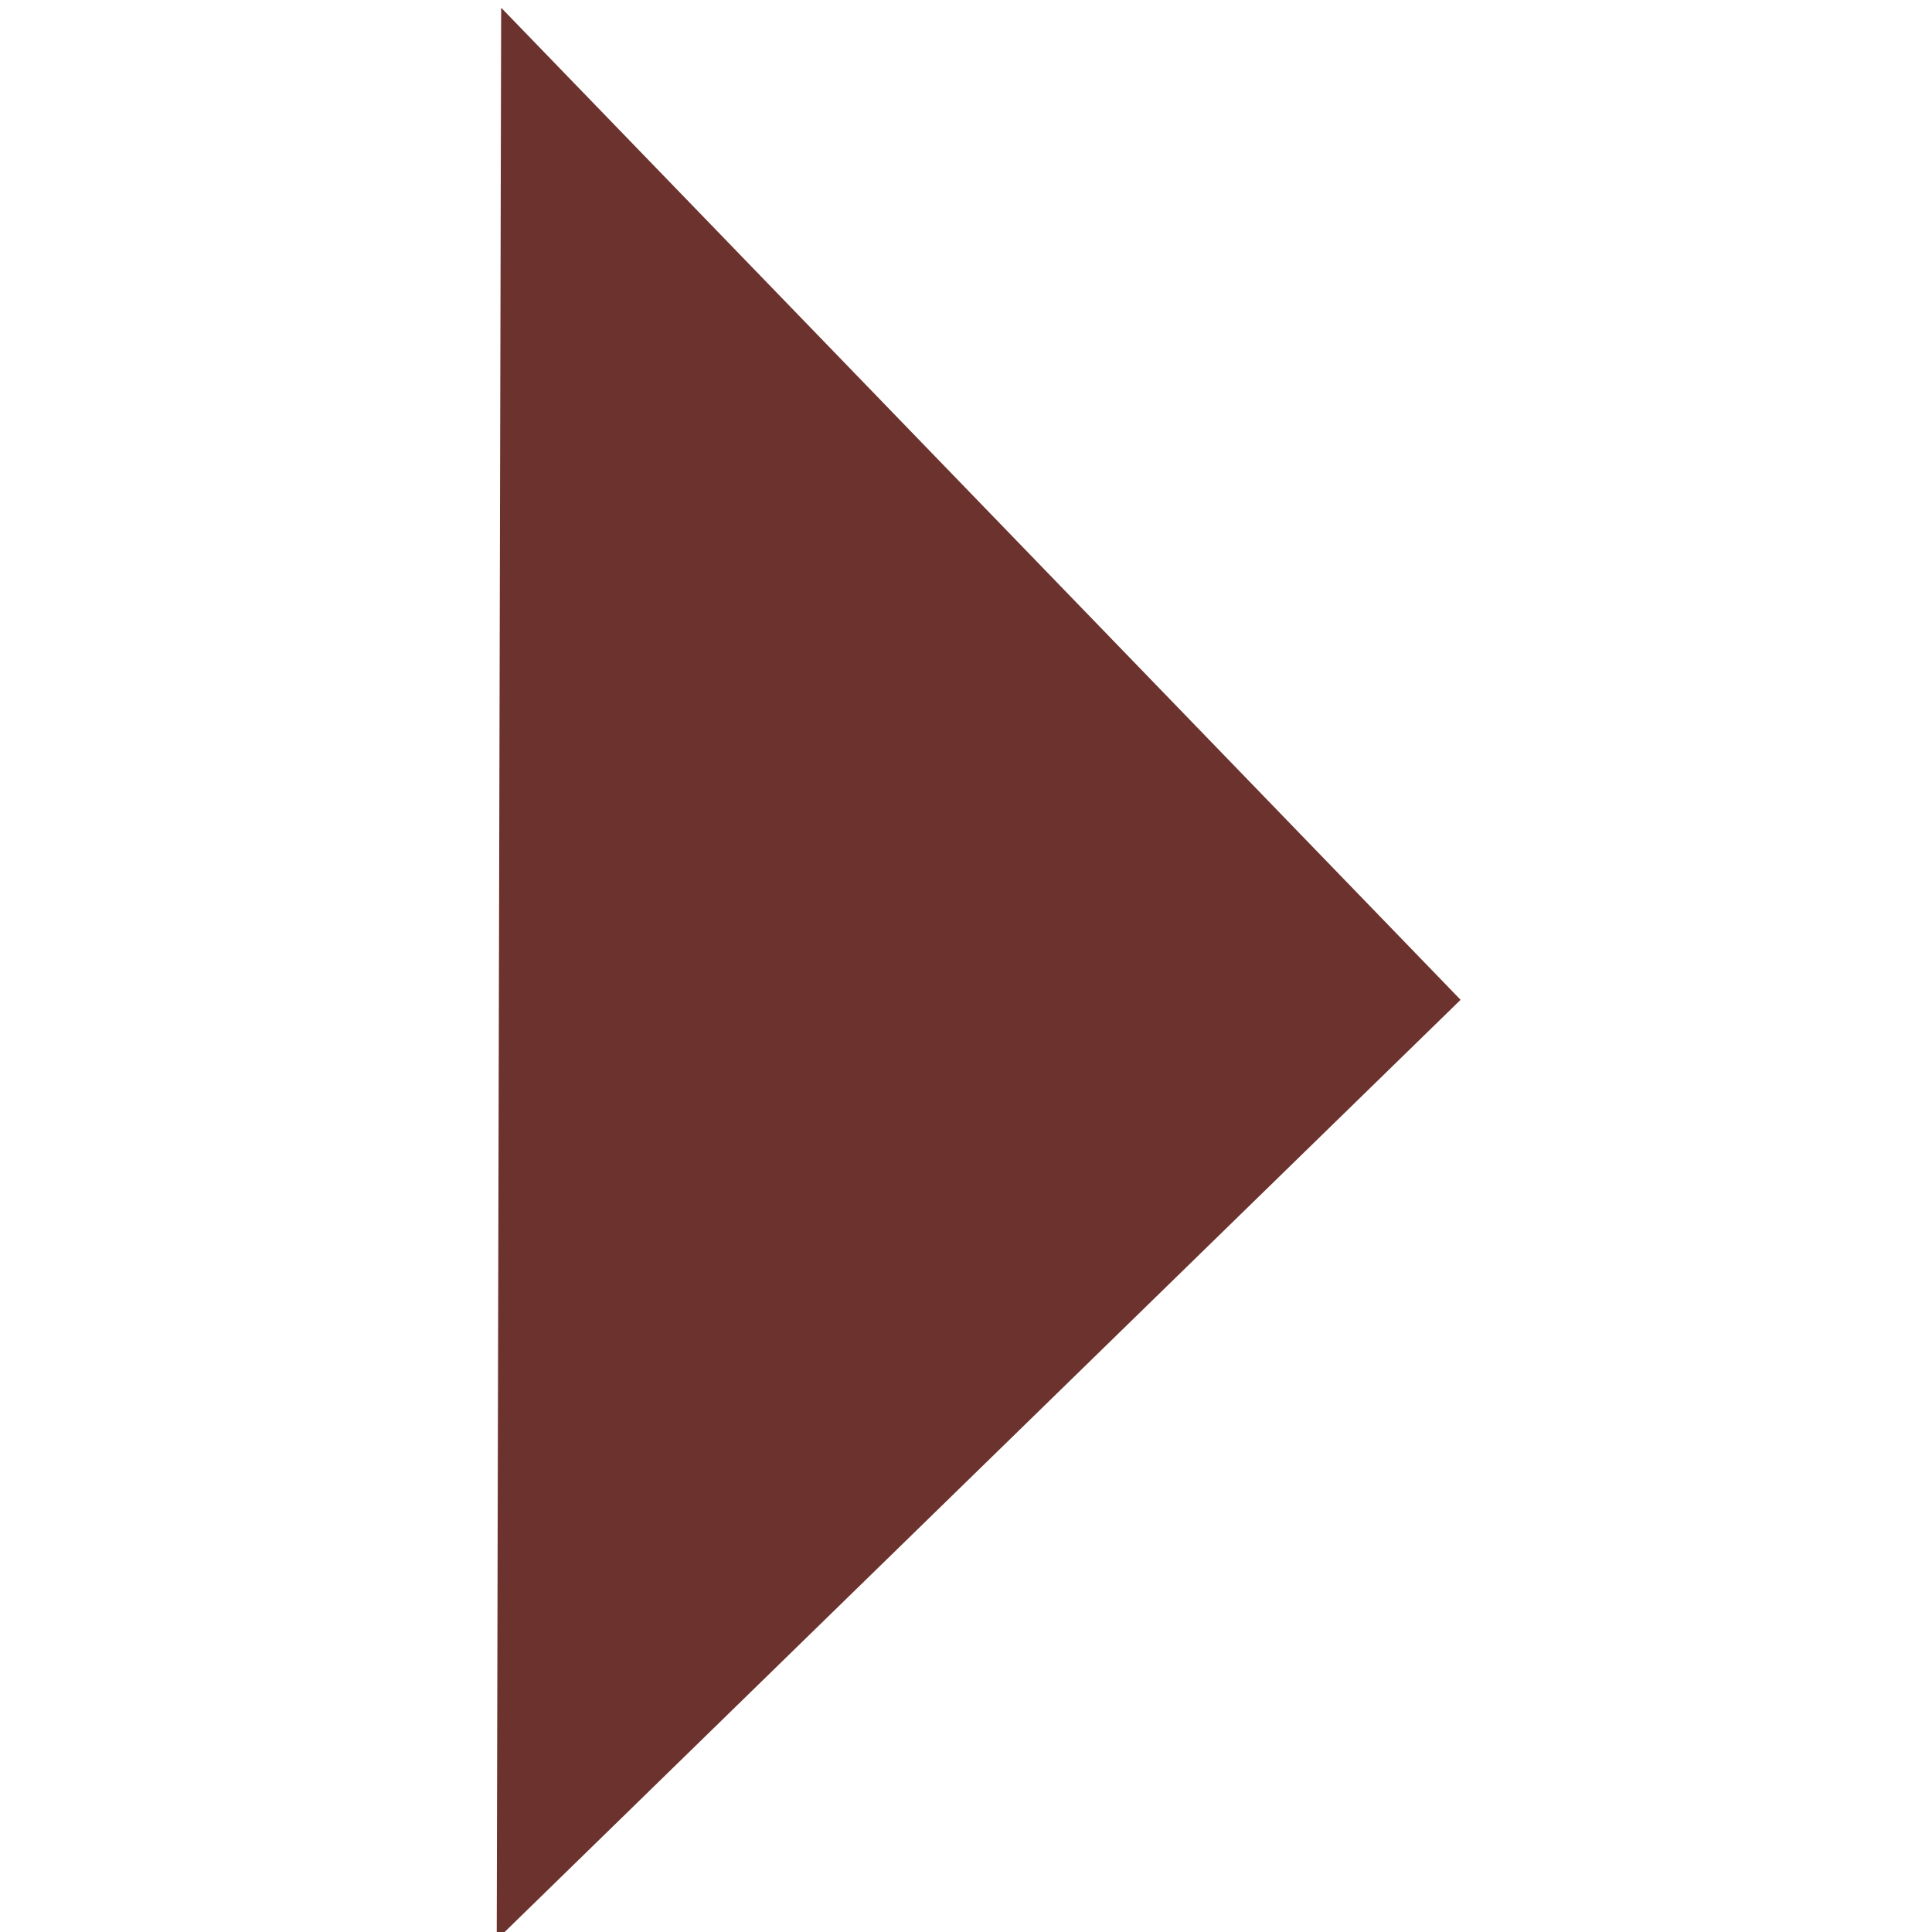
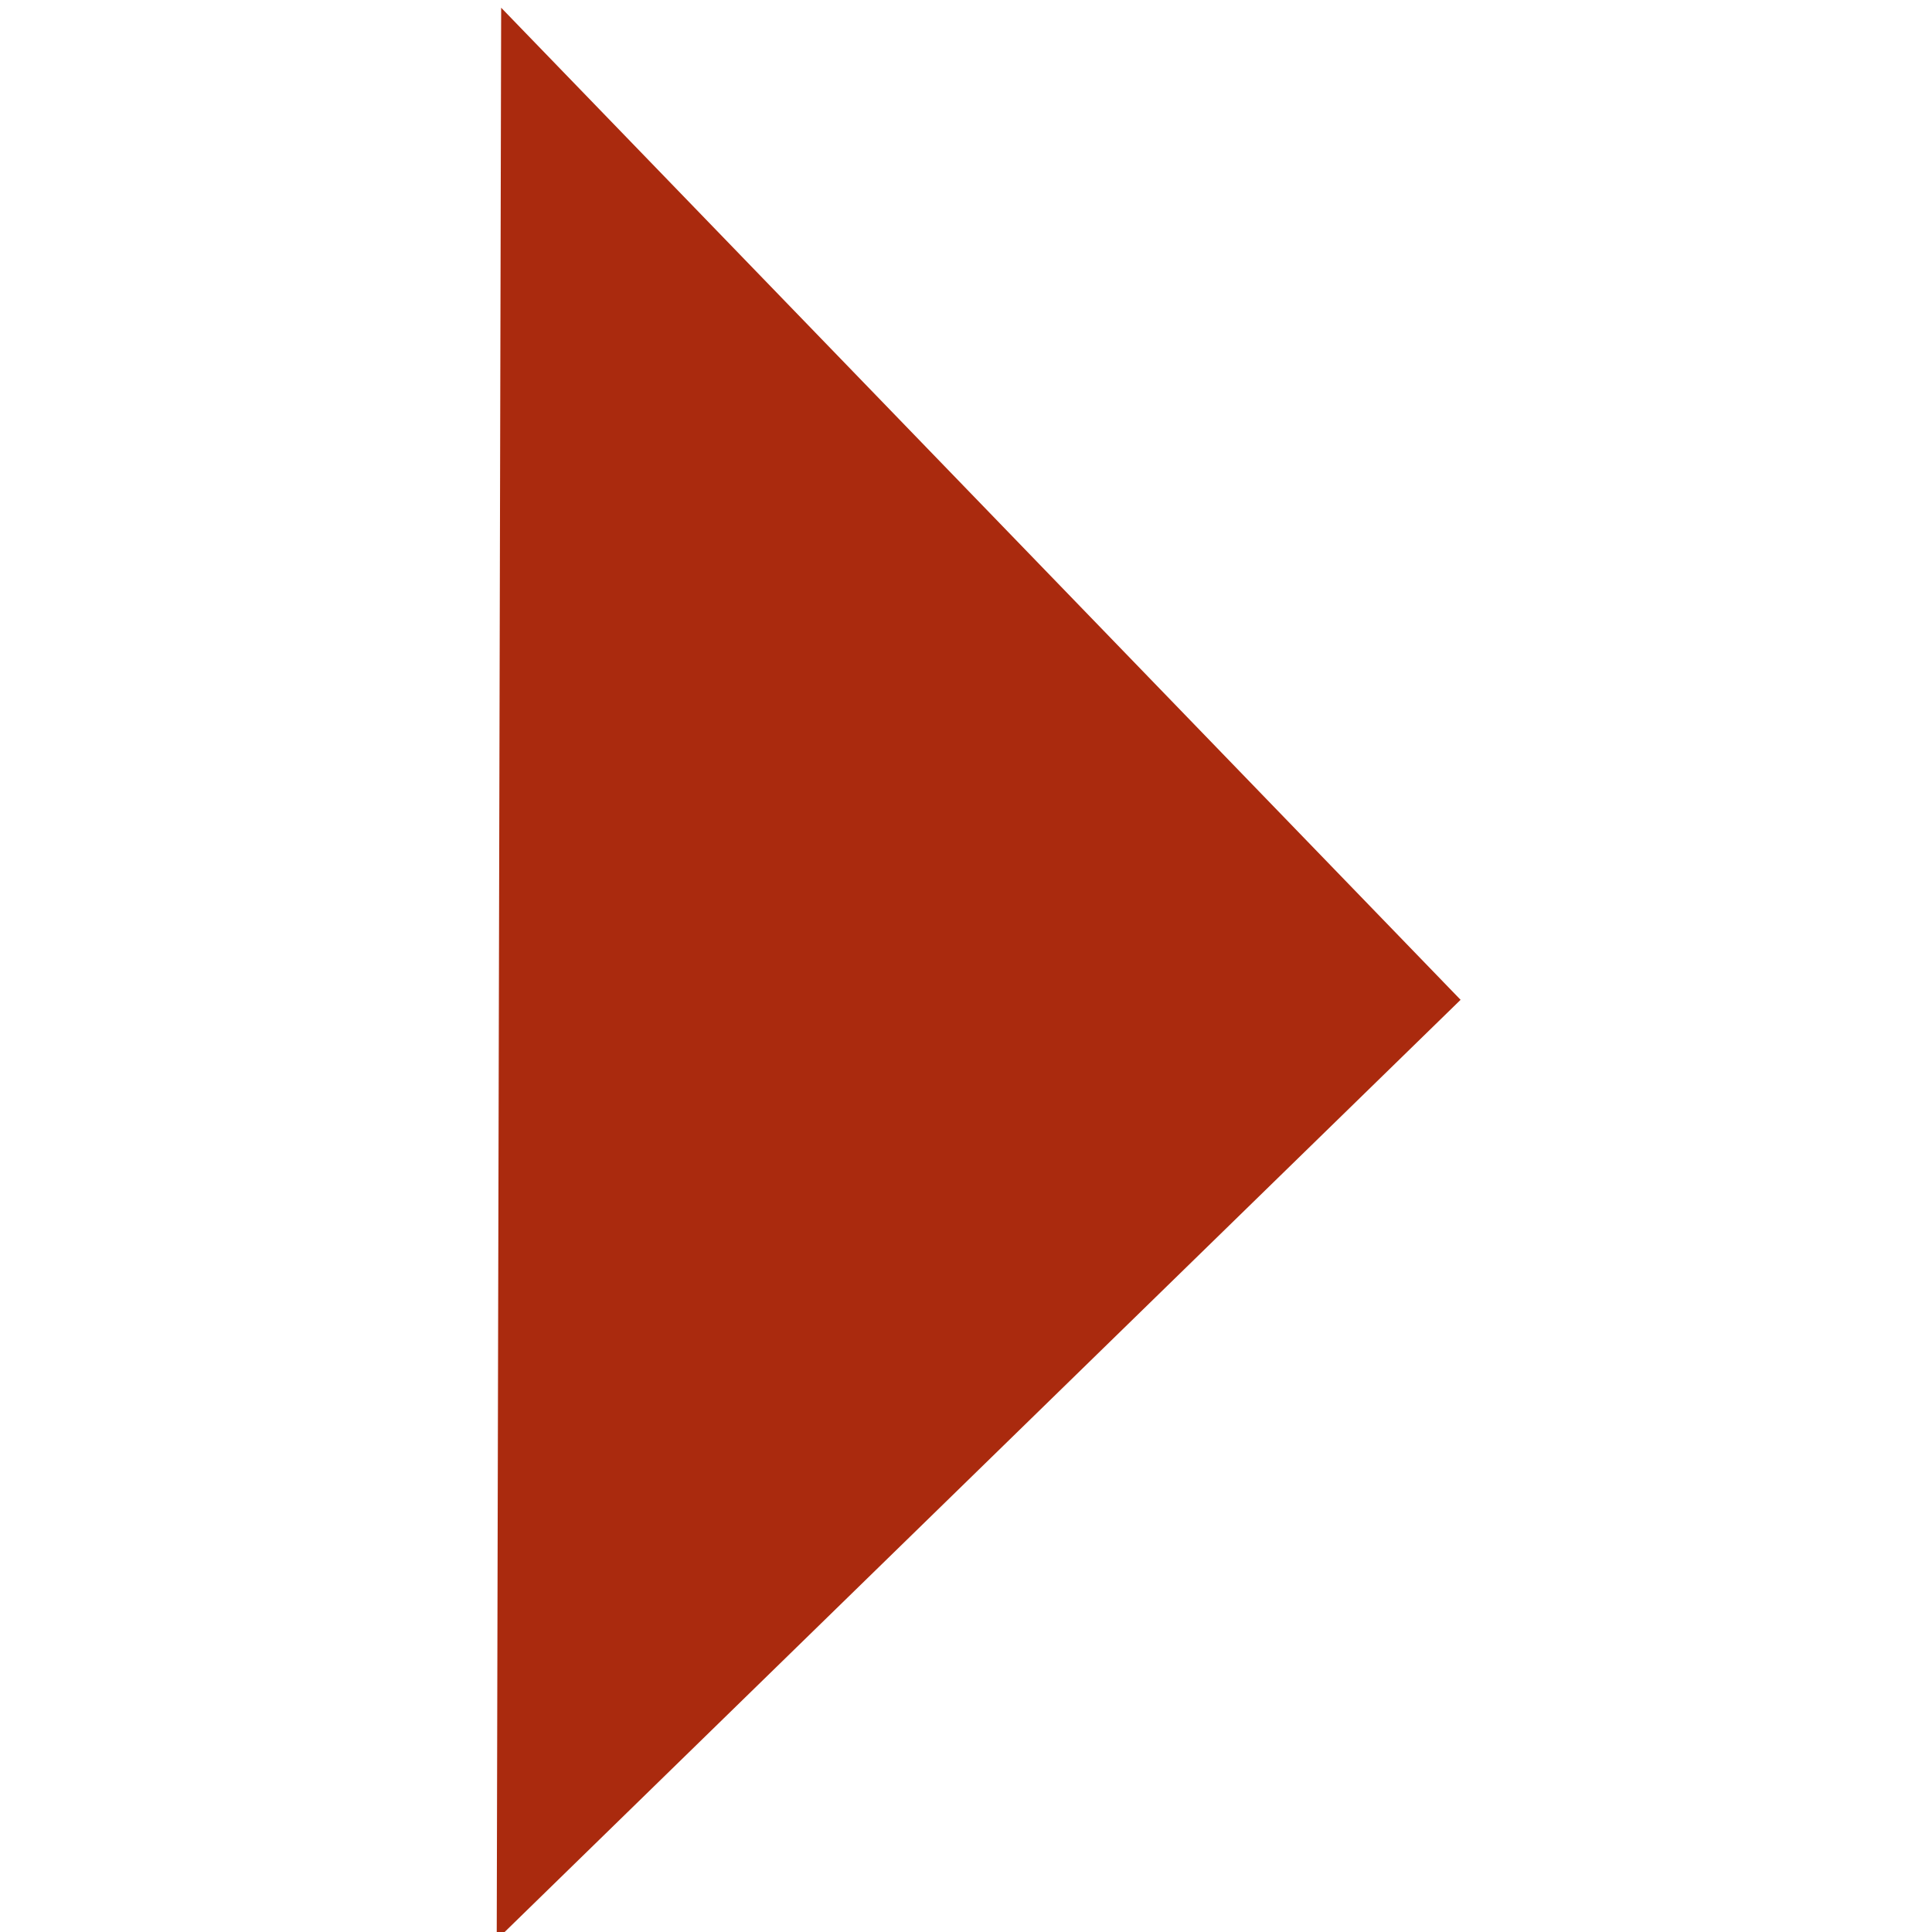
<svg xmlns="http://www.w3.org/2000/svg" width="10mm" height="10mm" viewBox="0 0 10 10" version="1.1" id="svg6140">
  <defs id="defs6137" />
  <g id="layer1">
-     <path style="fill:#6c322d;fill-opacity:1;stroke:none;stroke-width:0.265px;stroke-linecap:butt;stroke-linejoin:miter;stroke-opacity:1" d="M 2.594,0.04 2.571,10.04 7.56,5.175 Z" id="path6253" />
+     <path style="fill:#aa2a0e;fill-opacity:1;stroke:none;stroke-width:0.265px;stroke-linecap:butt;stroke-linejoin:miter;stroke-opacity:1" d="M 2.594,0.04 2.571,10.04 7.56,5.175 Z" id="path6253" />
  </g>
</svg>
